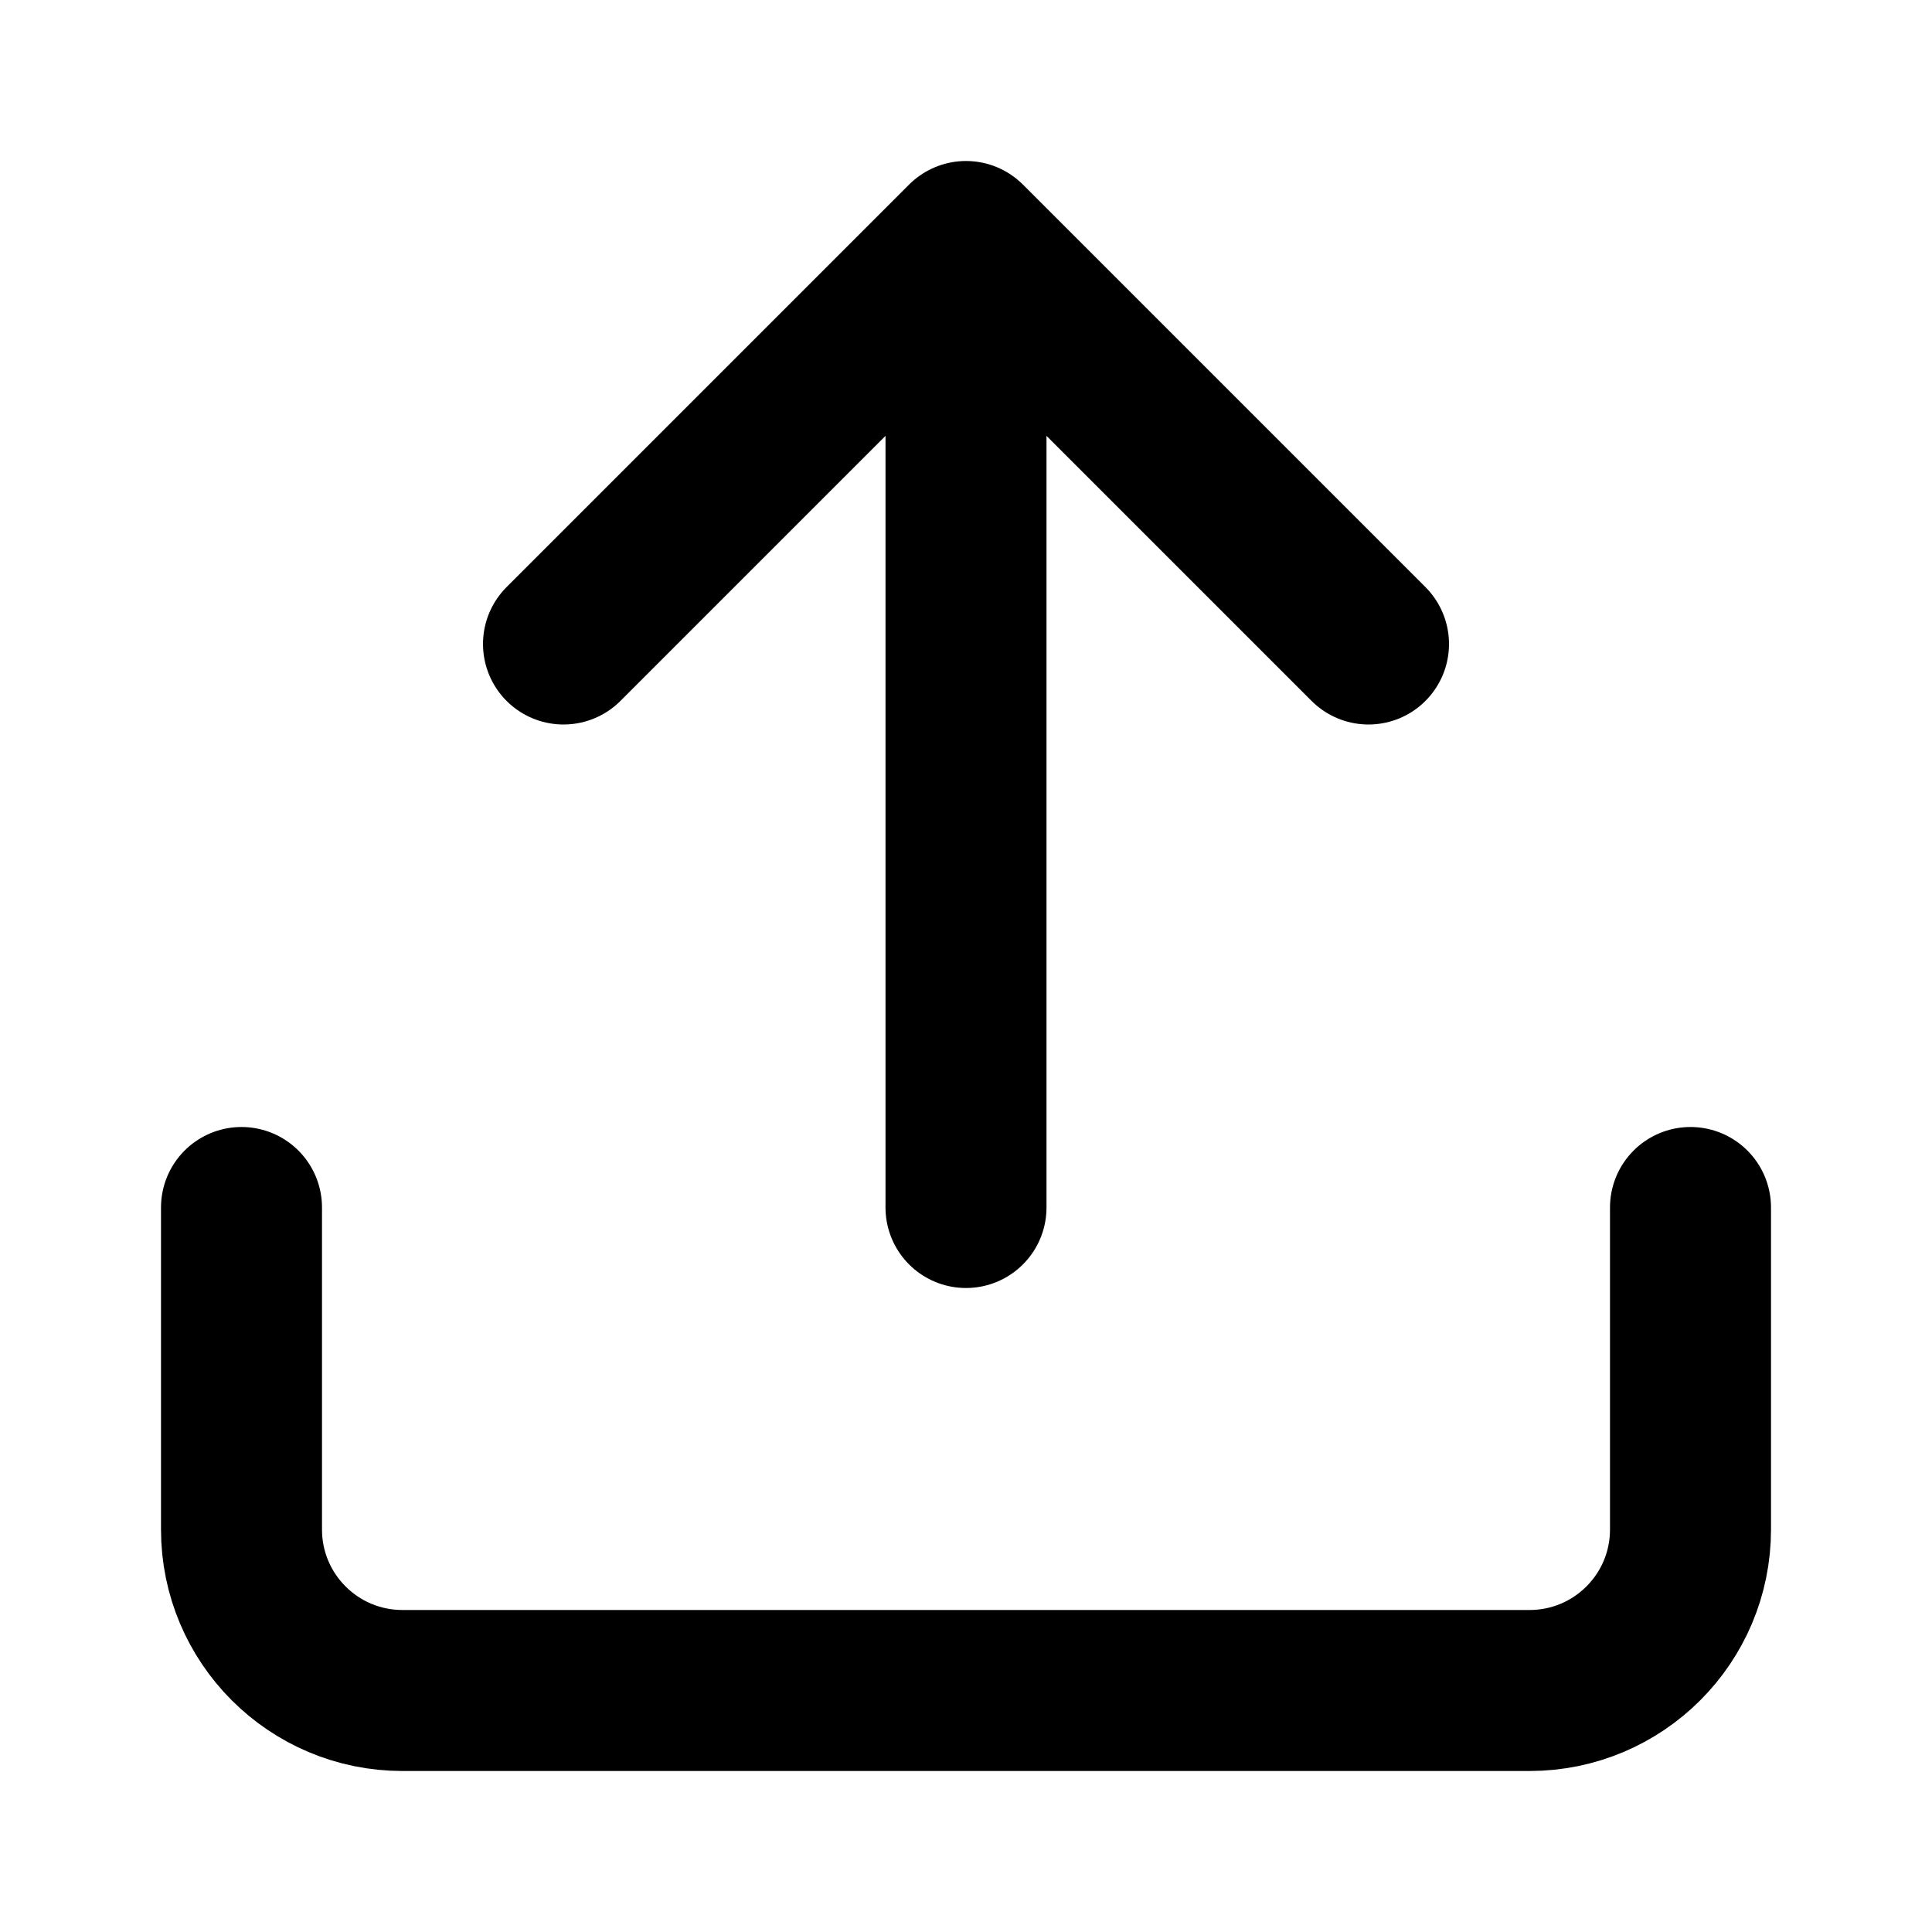
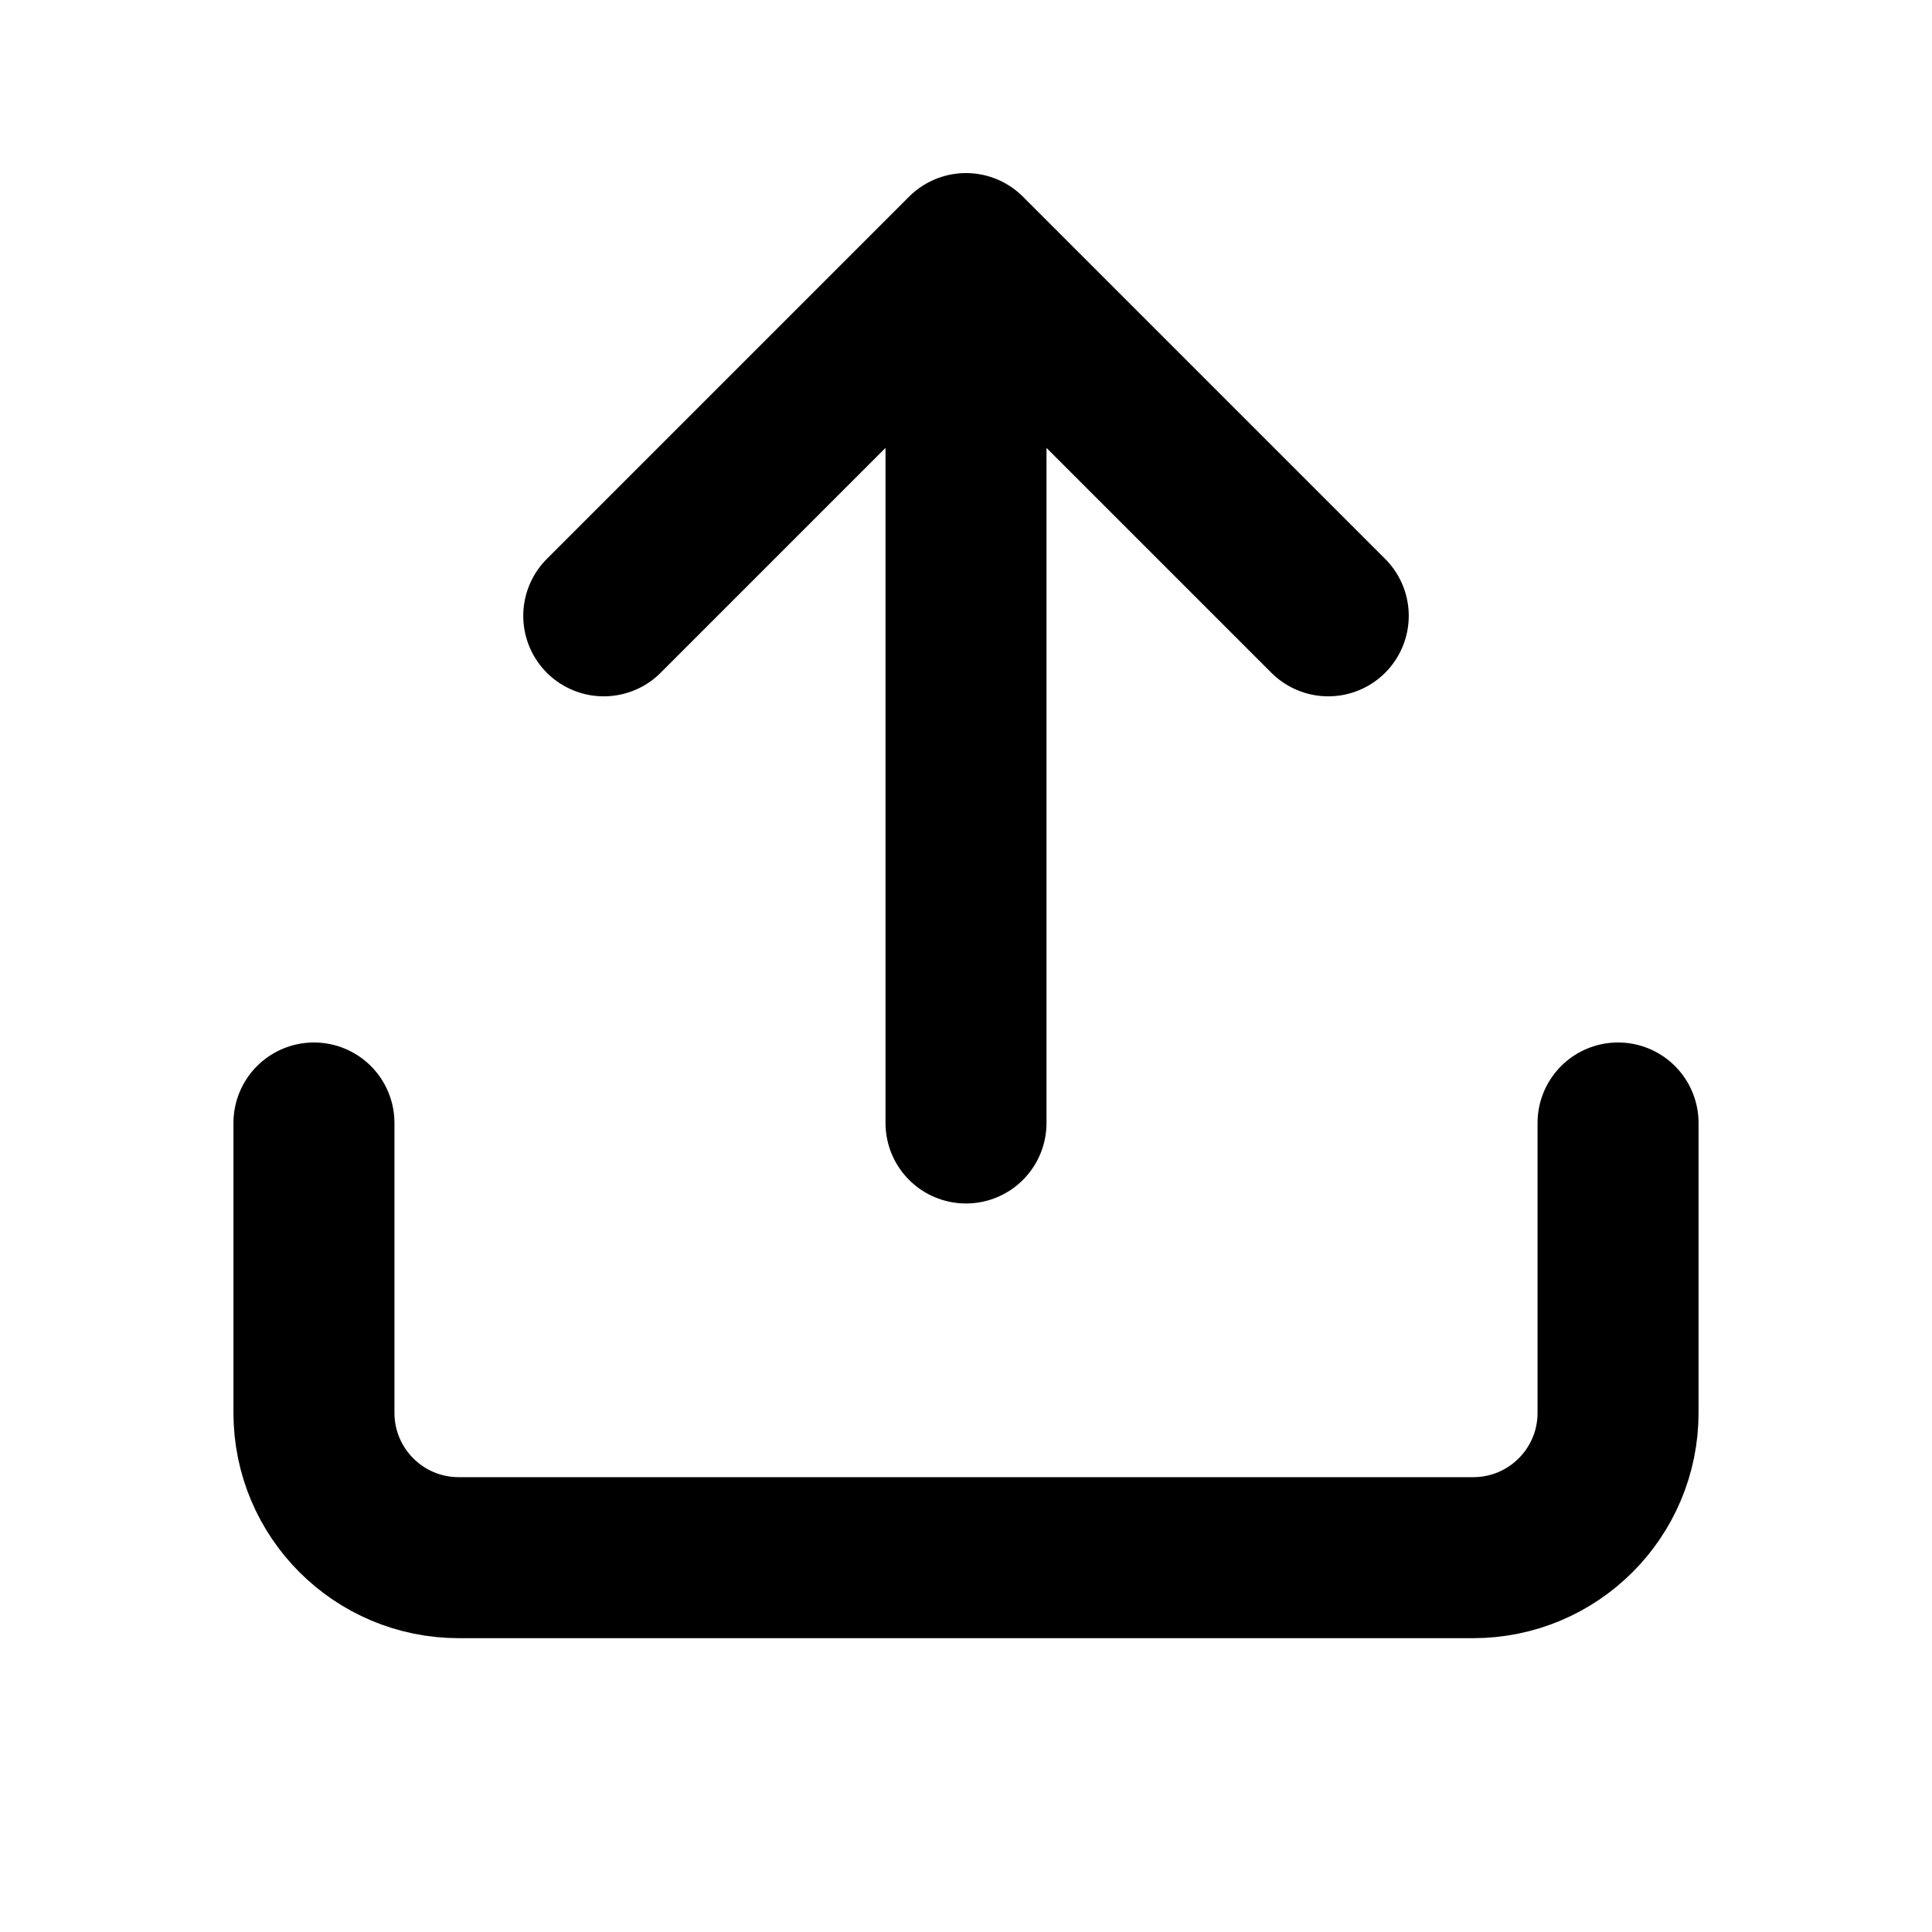
<svg xmlns="http://www.w3.org/2000/svg" width="24" height="24" viewBox="0 0 24 24" fill="none">
  <g>
    <g clip-path="url(#clip1)">
-       <path transform="matrix(1 0 0 1 3 3)" d="M9 0L9 12M14 5L9 0L4 5M18 12L18 16C18 17.105 17.105 18 16 18L2 18C0.895 18 0 17.105 0 16L0 12" fill="none" stroke="currentColor" stroke-width="2" stroke-linecap="round" stroke-linejoin="round" />
+       <path transform="matrix(1 0 0 1 3.9 3.15)" d="M8.1 0L8.1 10.8M12.6 4.5L8.1 0L3.6 4.5M16.2 10.8L16.2 14.4C16.2 15.395 15.395 16.2 14.4 16.2L1.8 16.2C0.805 16.2 0 15.395 0 14.4L0 10.8" fill="none" stroke="currentColor" stroke-width="2" stroke-linecap="round" stroke-linejoin="round" />
    </g>
  </g>
  <defs>
    <clipPath id="clip1">
      <path d="M0 0L24 0L24 24L0 24Z" />
    </clipPath>
  </defs>
</svg>
